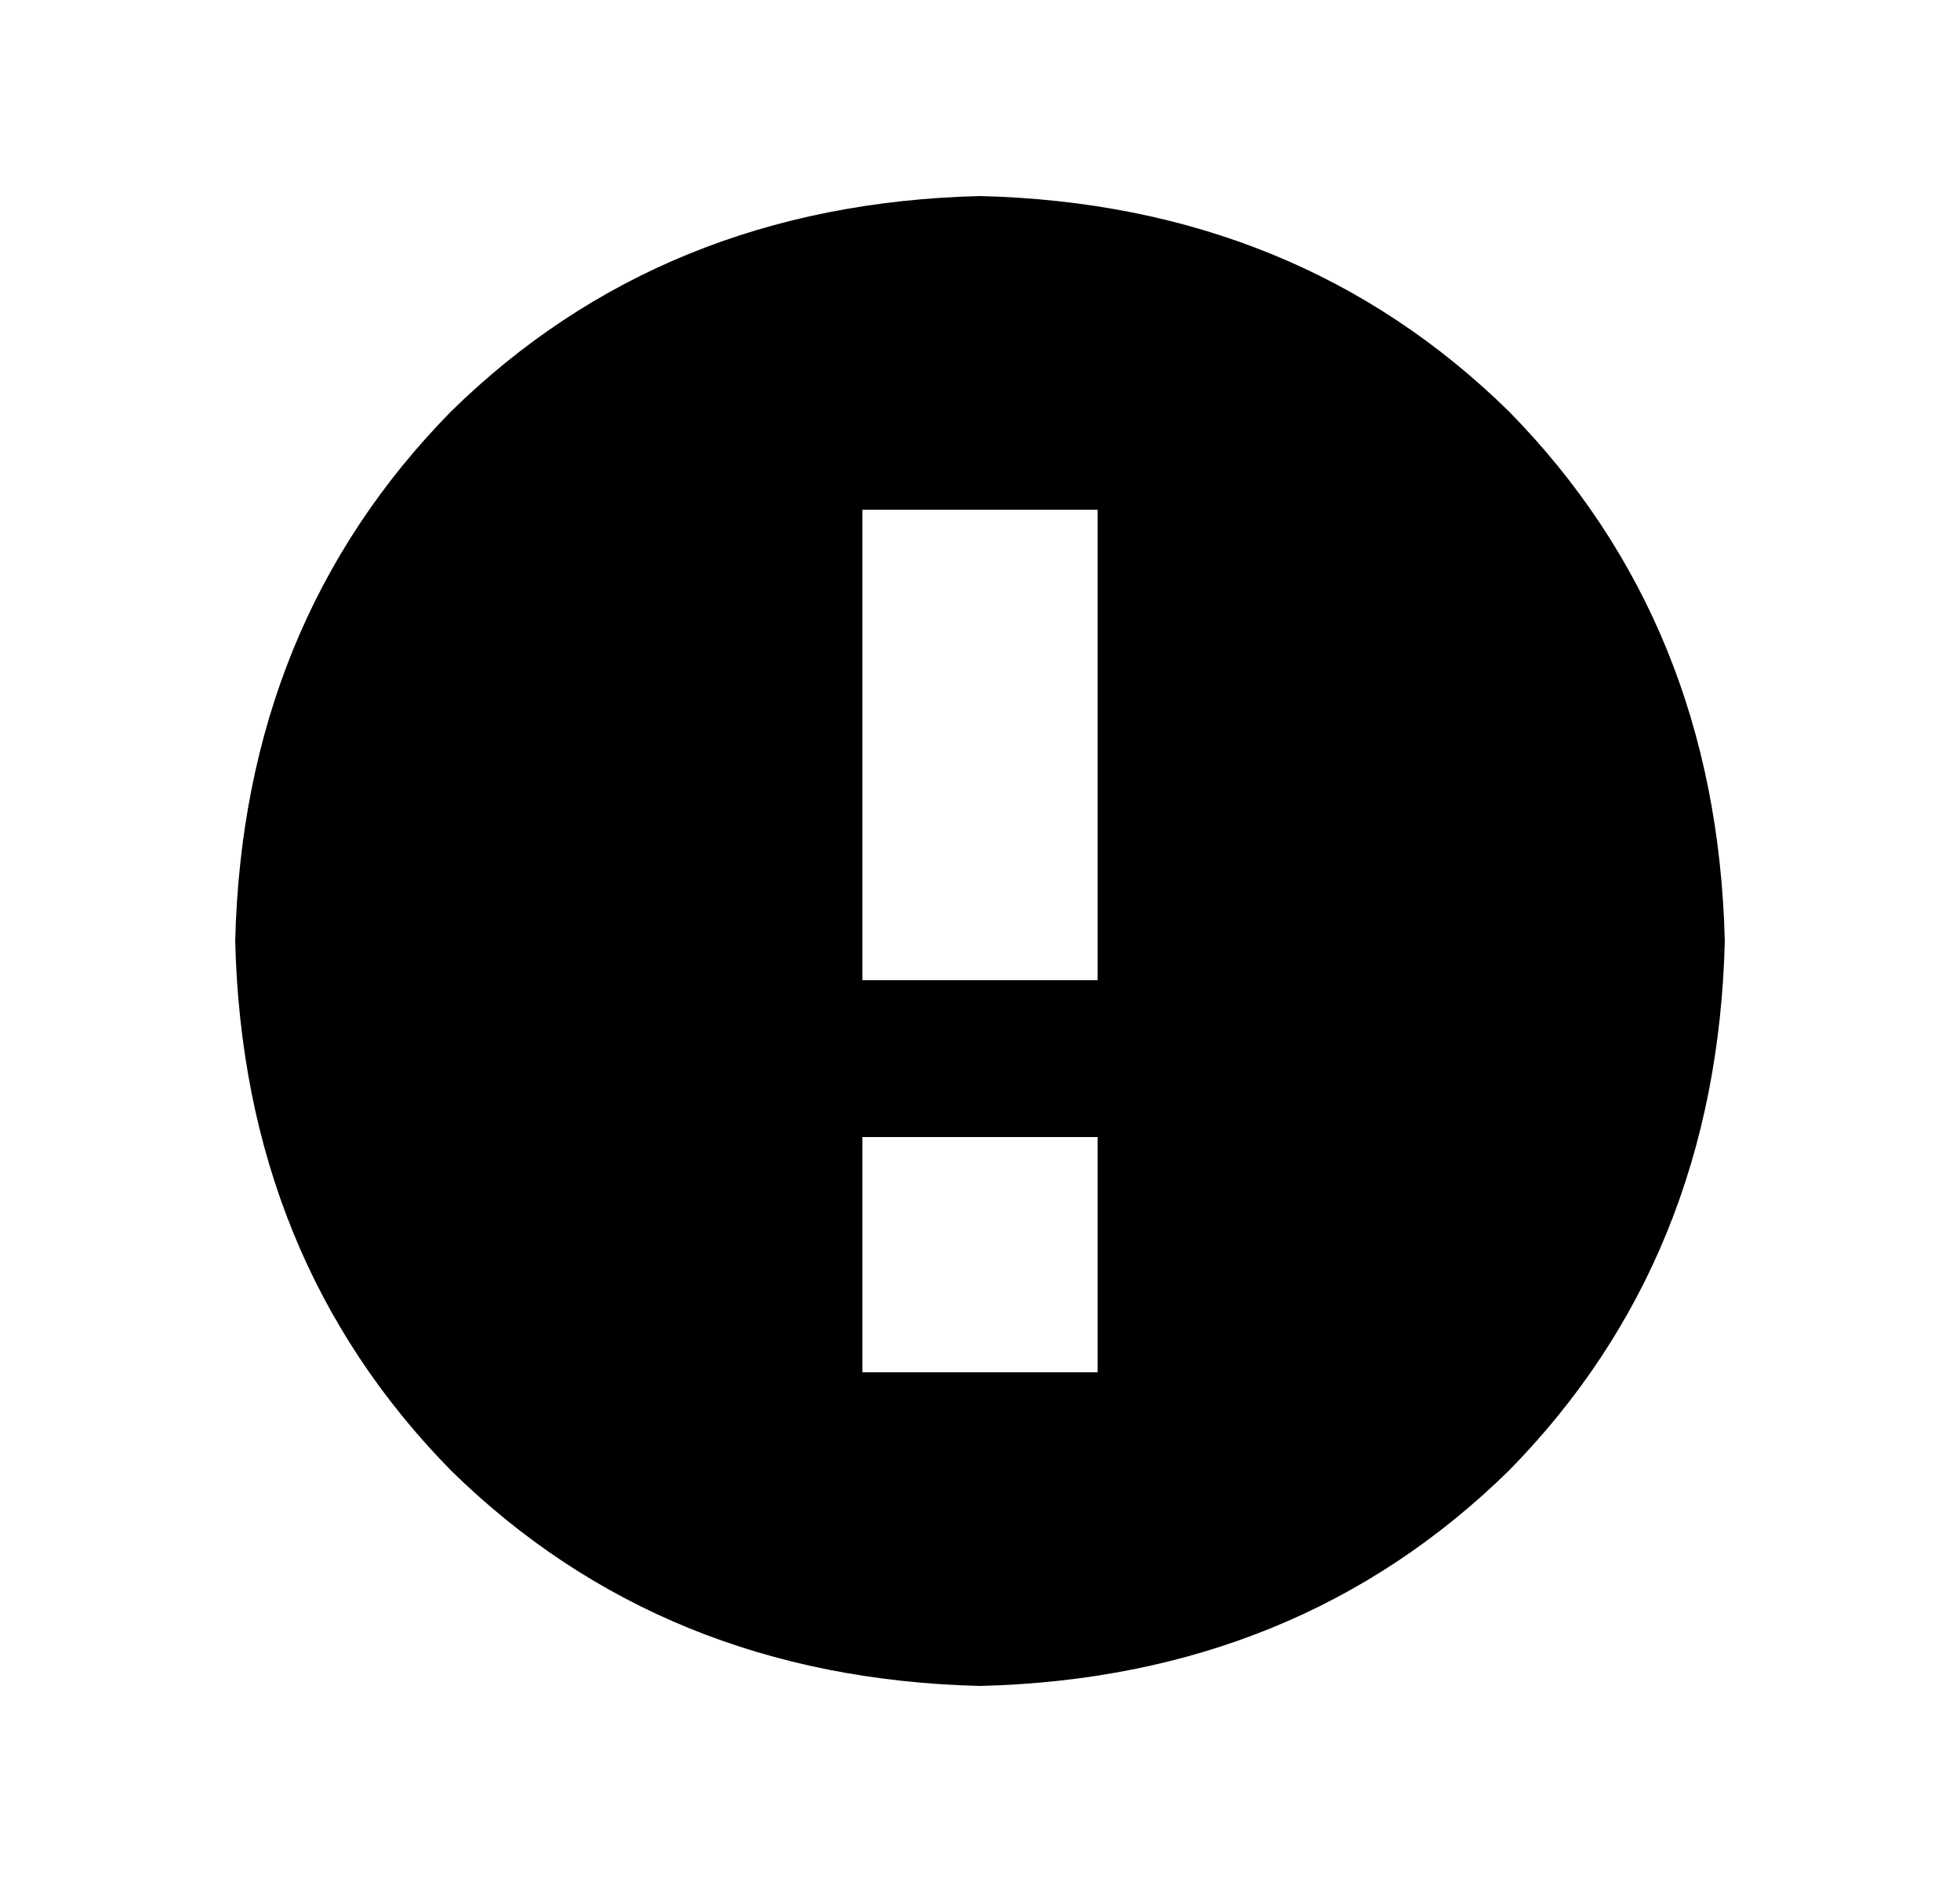
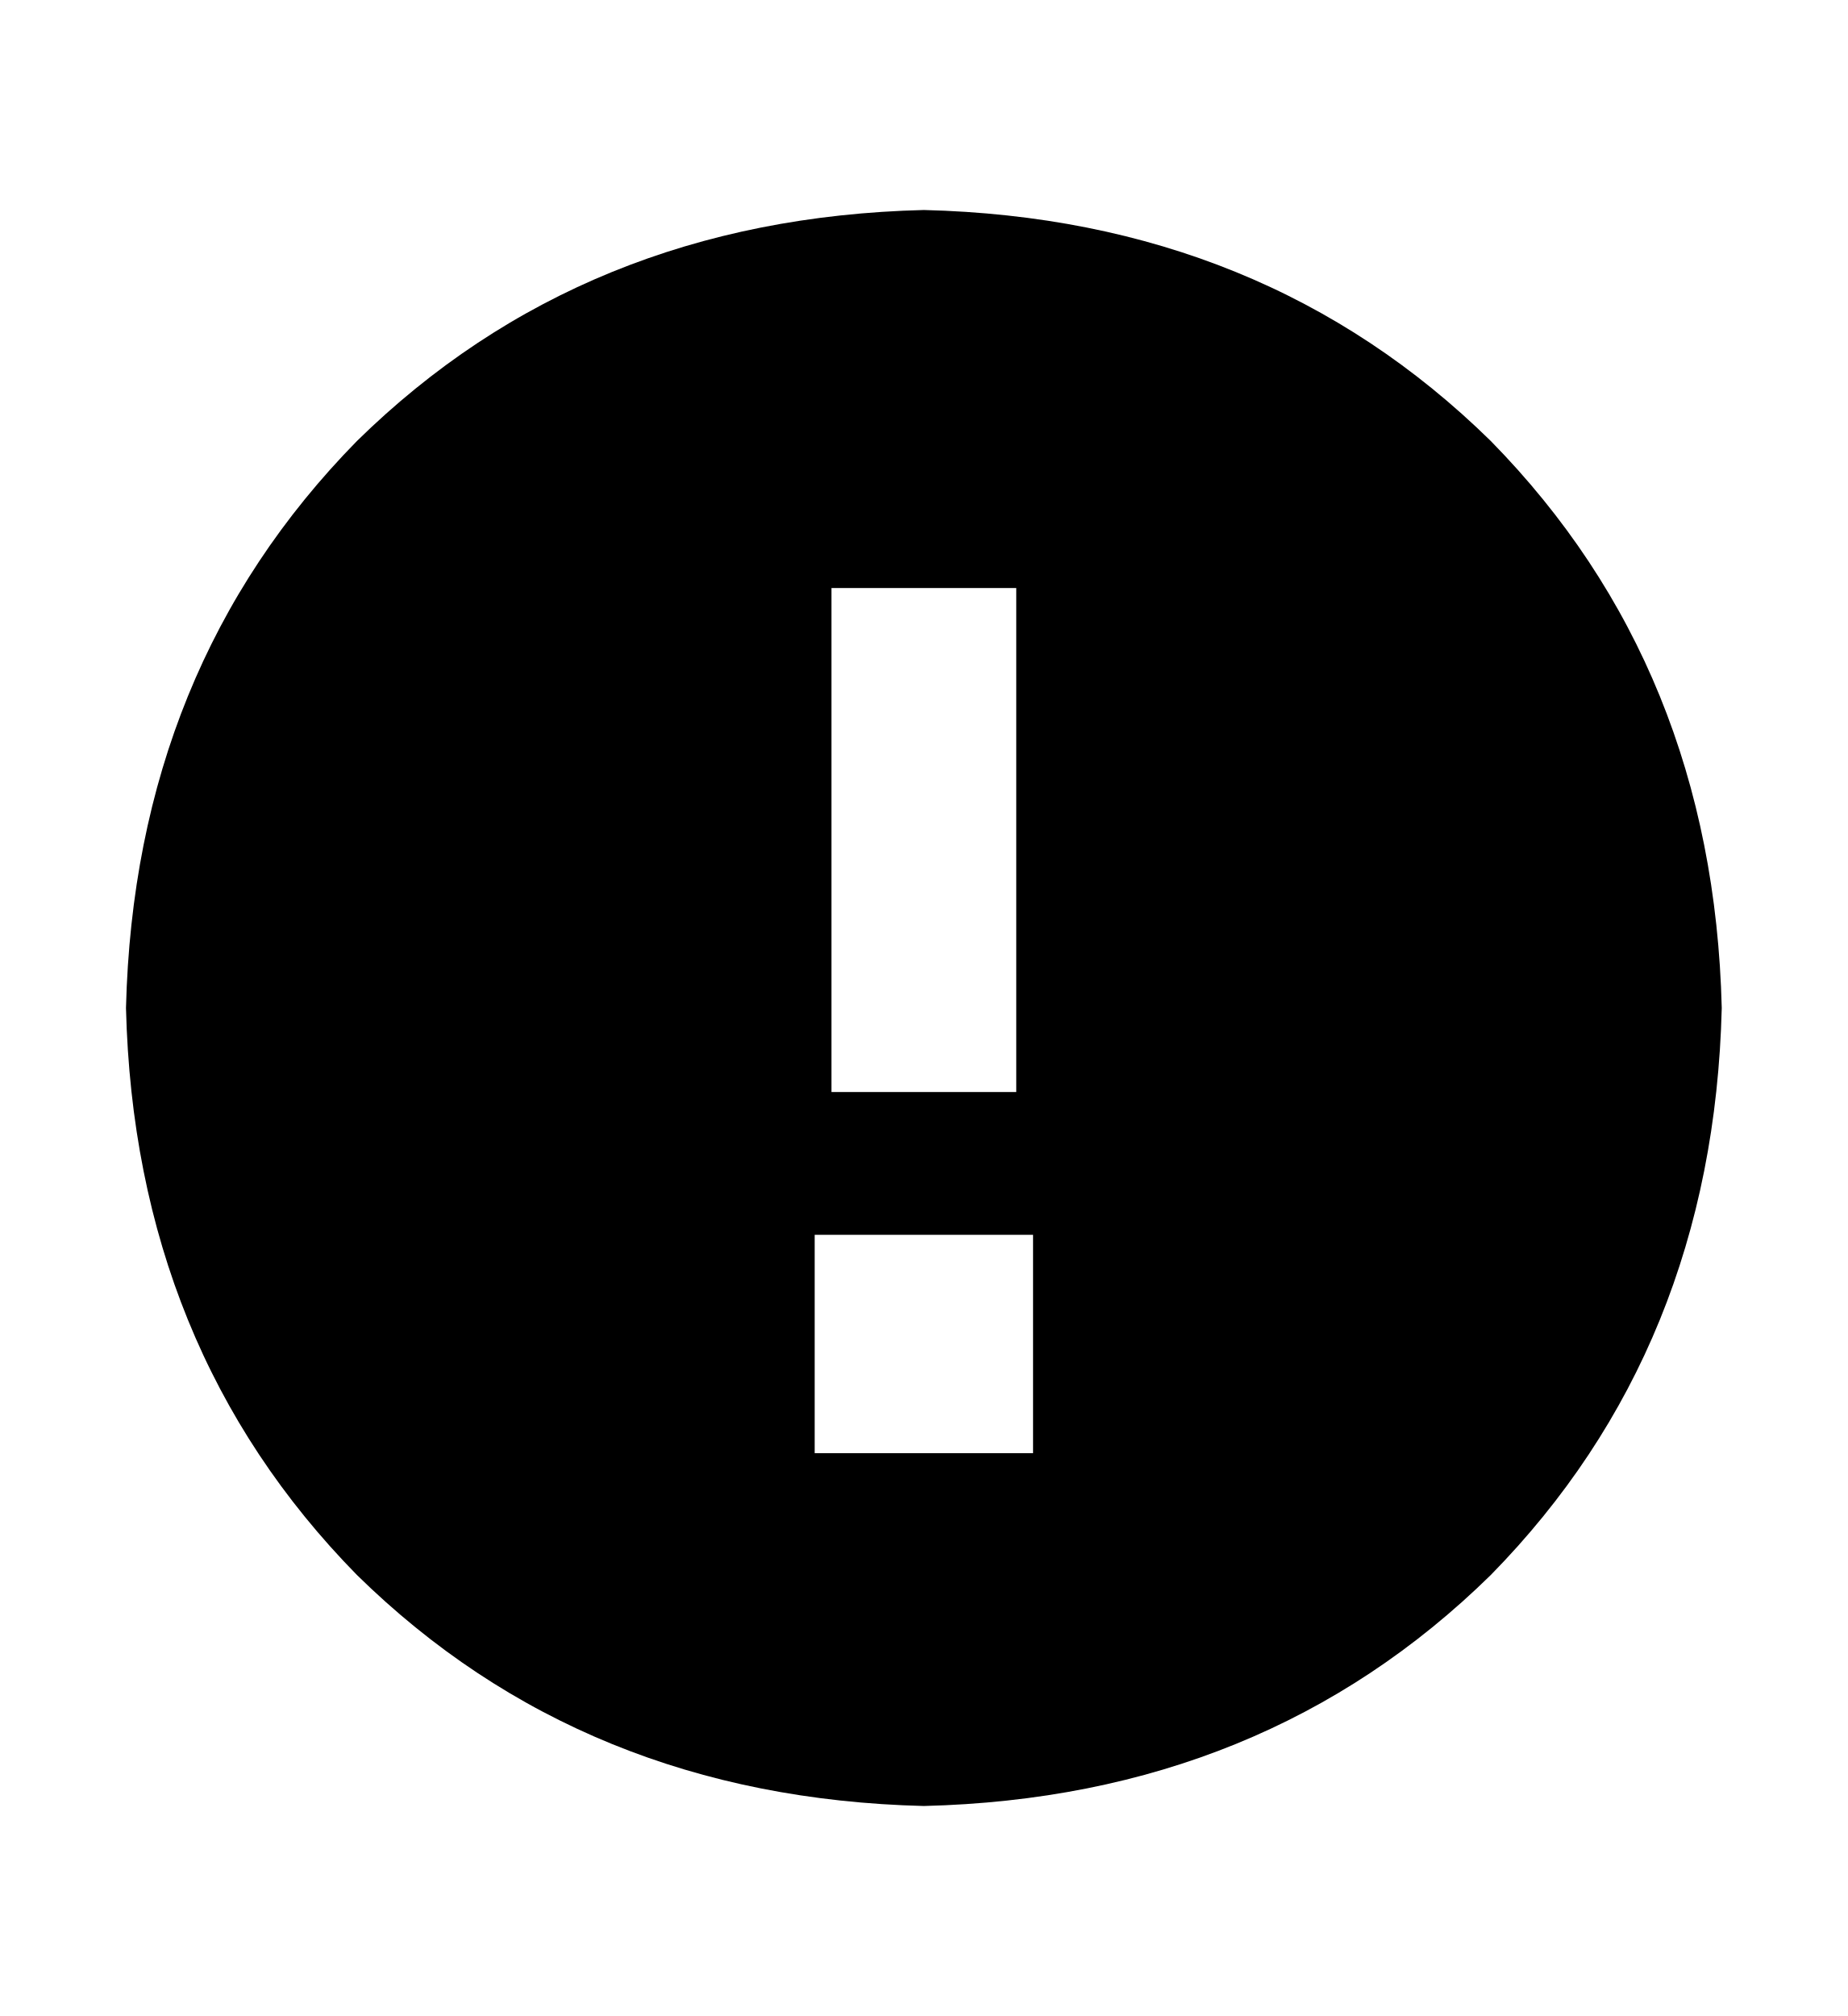
- <svg xmlns="http://www.w3.org/2000/svg" width="500" height="480" viewBox="0 0 500 480">
-   <path d="M250 50q-81 2-135 55-53 54-55 135 2 81 55 135 54 53 135 55 81-2 135-55 53-54 55-135-2-81-55-135-54-53-135-55l0 0z m-30 300l0-60 60 0 0 60-60 0z m0-100l0-120 60 0 0 120-60 0z" />
+ <svg xmlns="http://www.w3.org/2000/svg" width="440" height="480" viewBox="0 0 440 480">
+   <path d="M220 50q-81 2-135 55-53 54-55 135 2 81 55 135 54 53 135 55 81-2 135-55 53-54 55-135-2-81-55-135-54-53-135-55l0 0z m-26 296l0-52 52 0 0 52-52 0z m4-86l0-120 44 0 0 120-44 0z" />
</svg>
